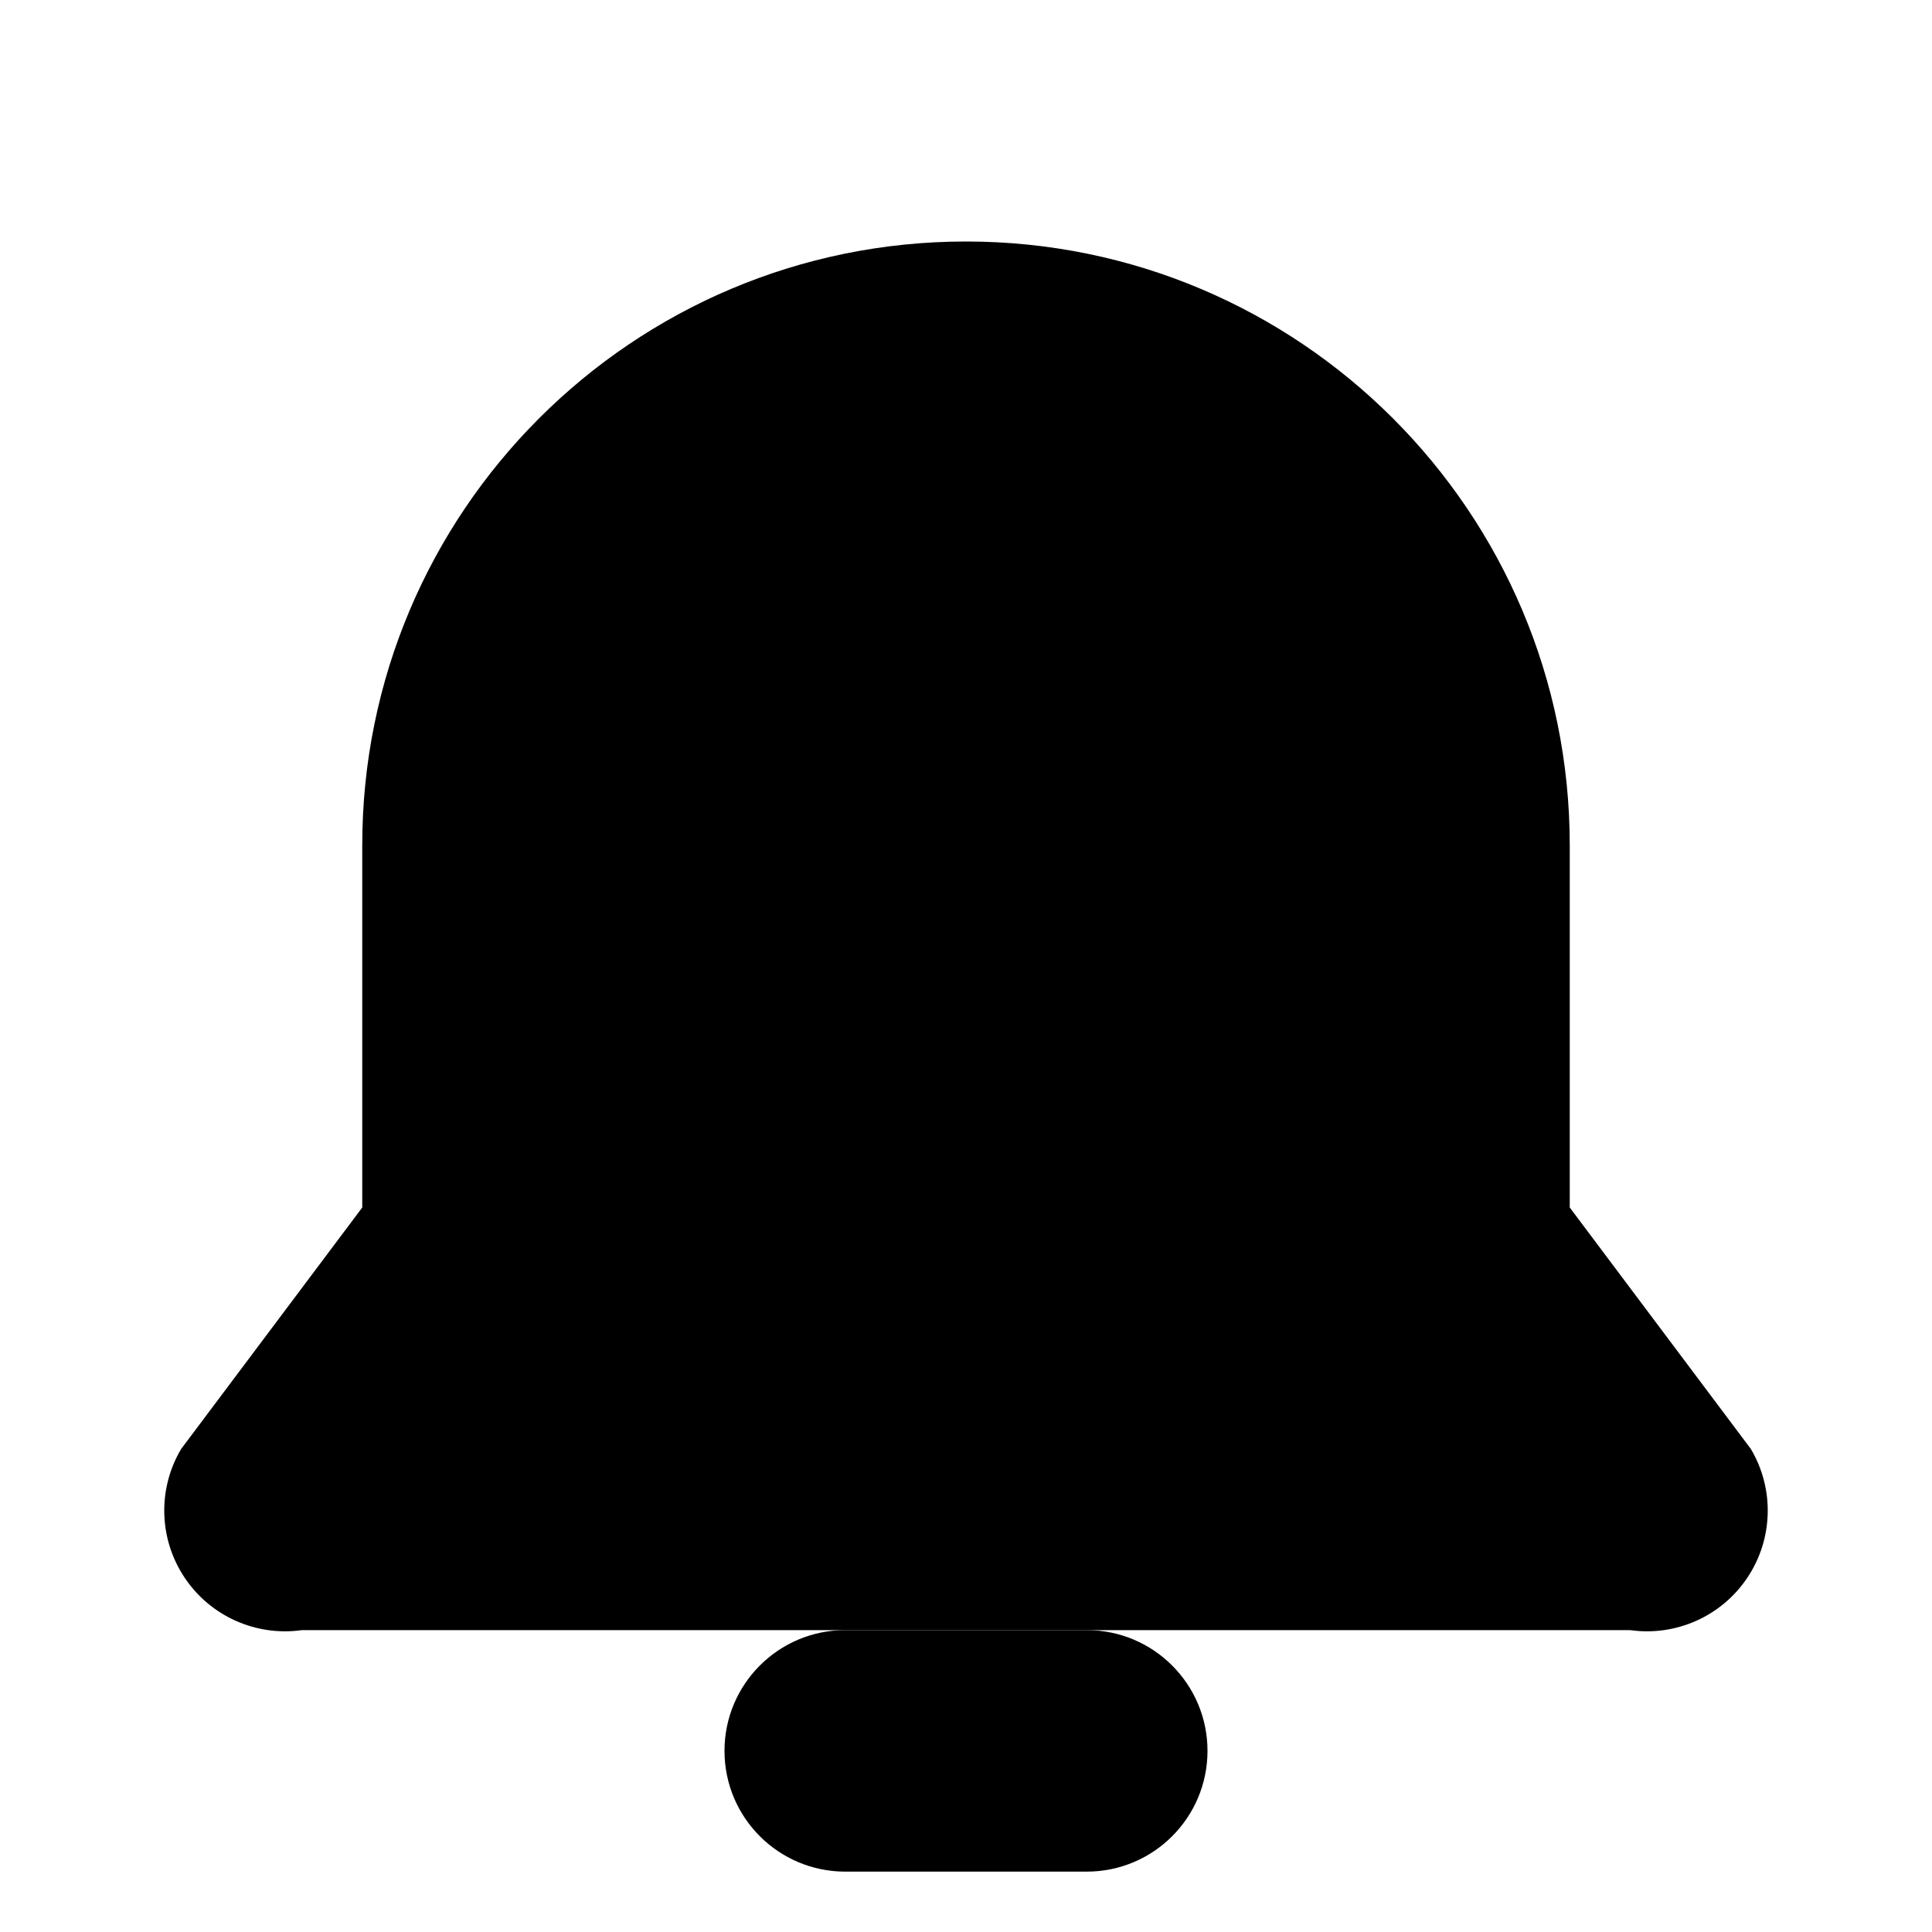
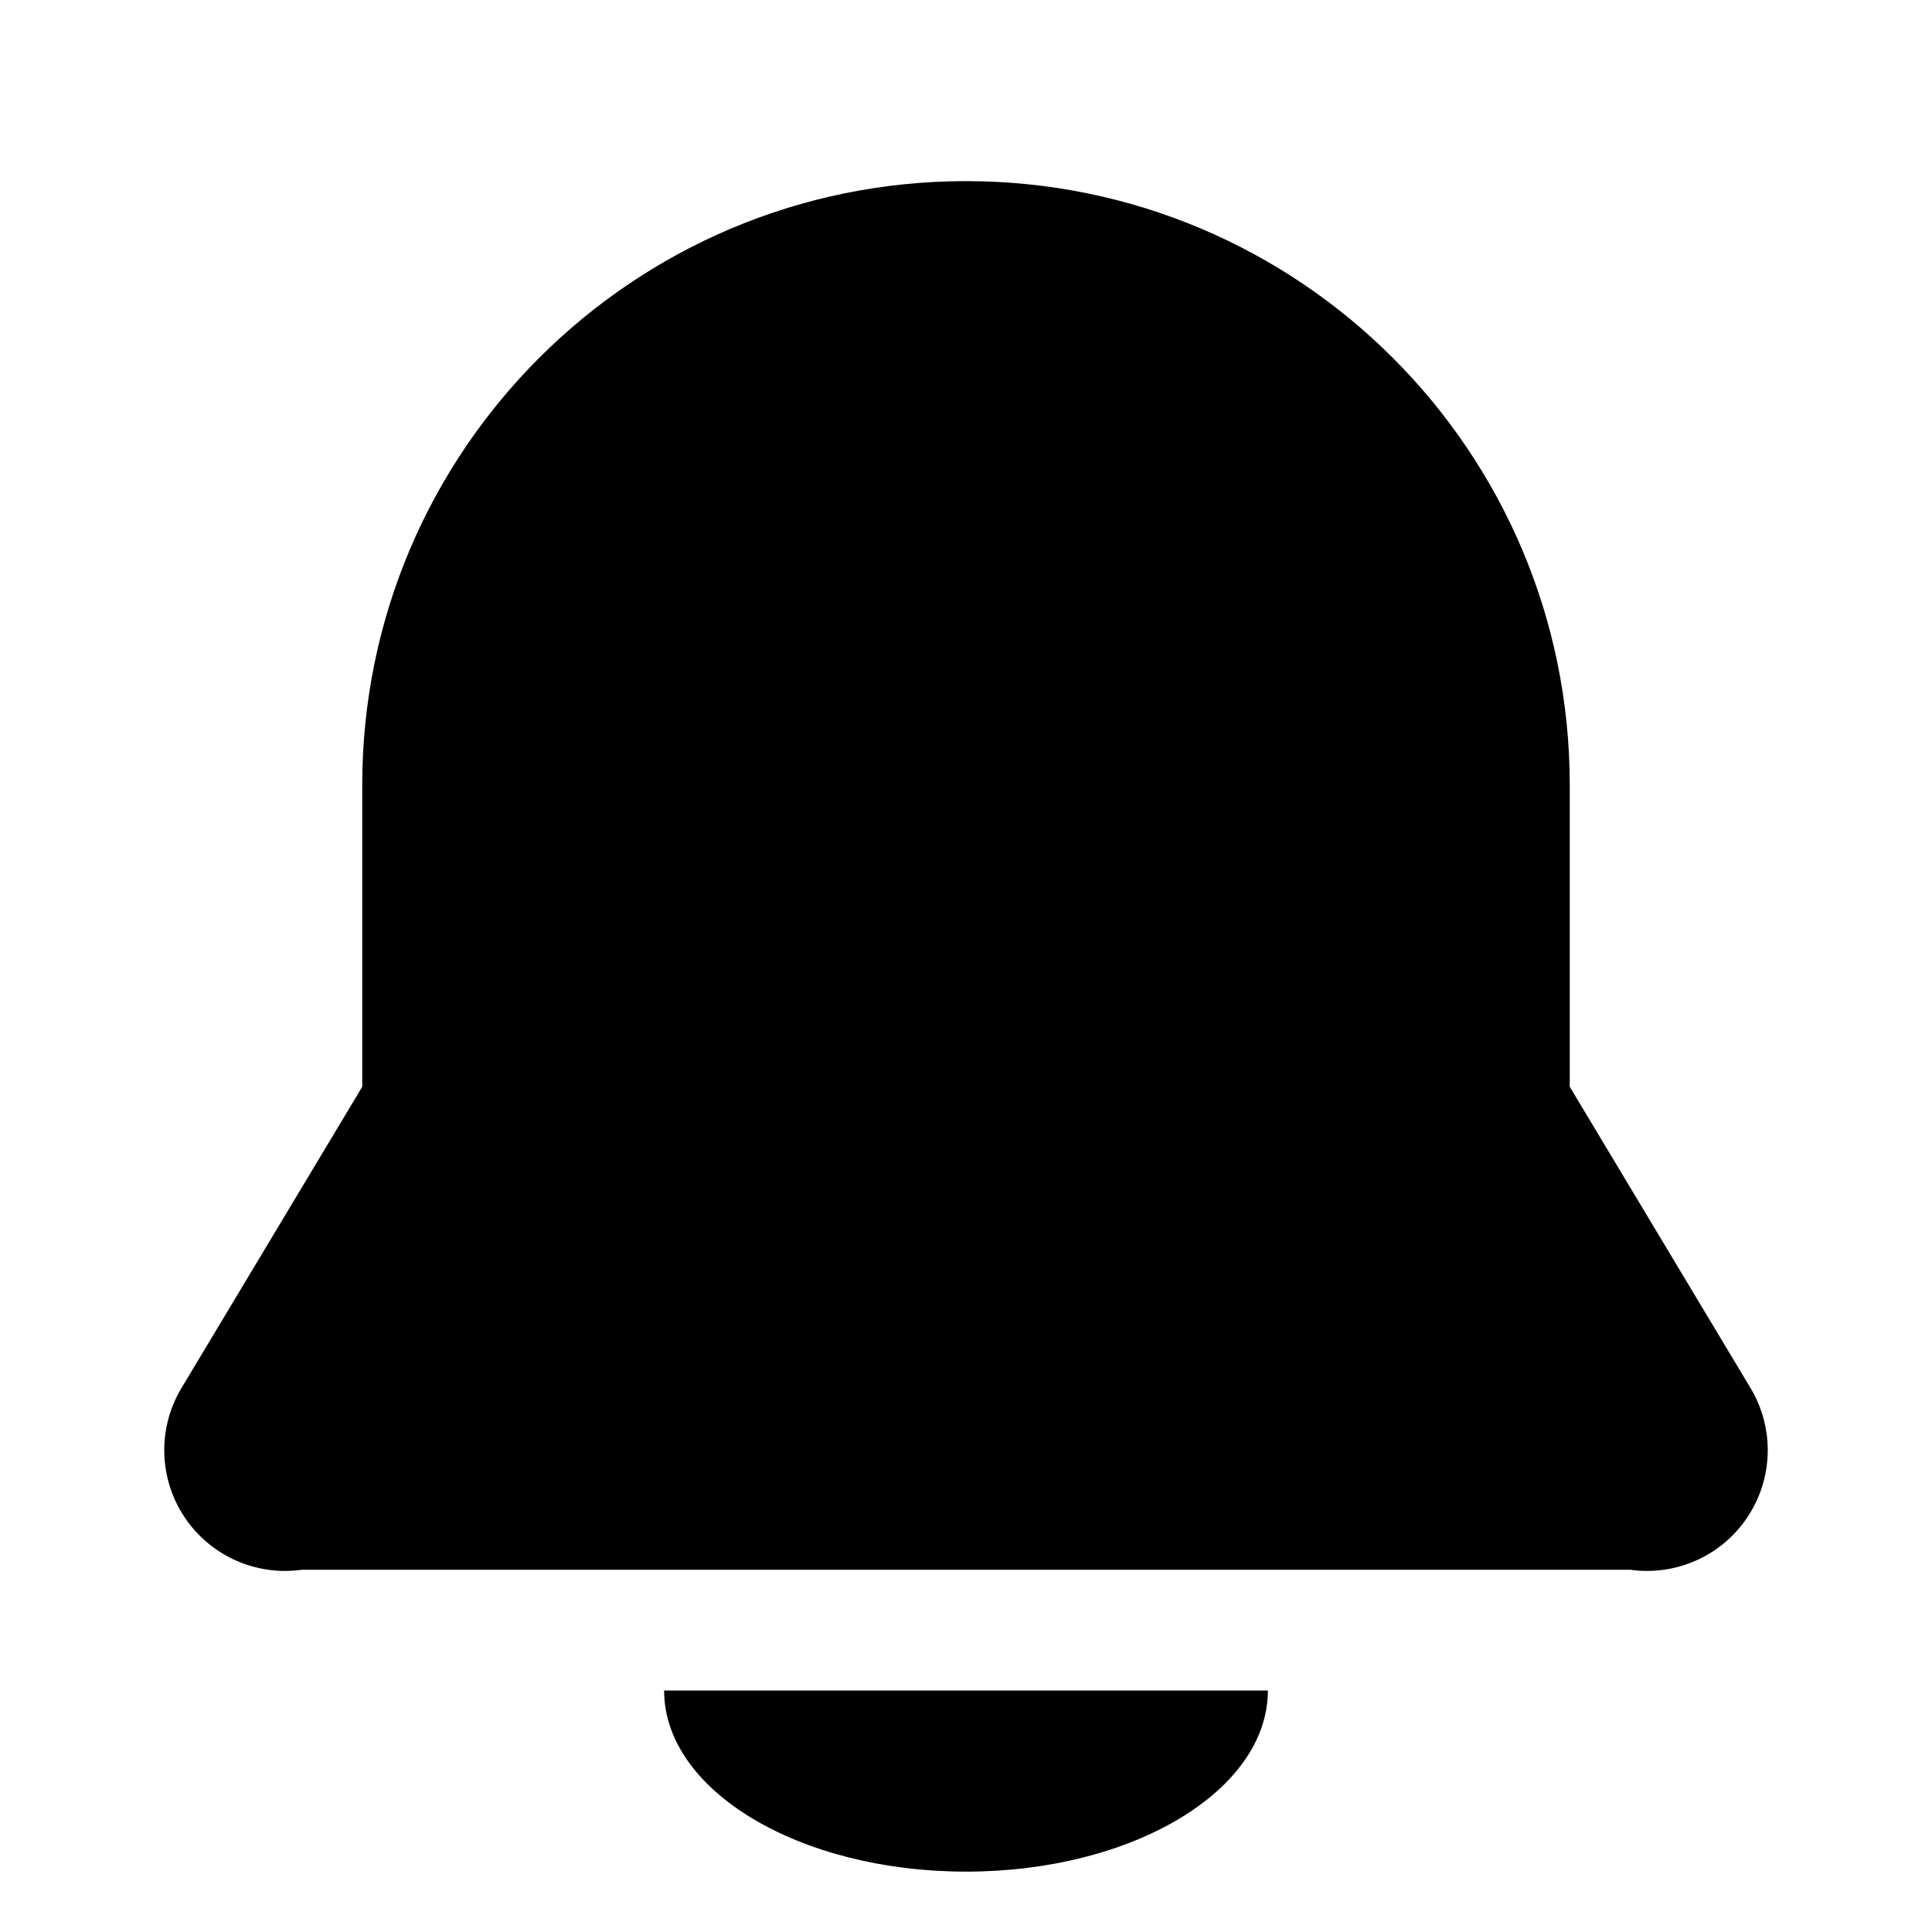
<svg xmlns="http://www.w3.org/2000/svg" viewBox="0 0 32 32" fill="currentColor">
  <g>
-     <path d="M6 14a10 10 0 0 1 20 0v6l3 4a2 2 0 0 1-2 3H5a2 2 0 0 1-2-3l3-4Z" />
-     <rect x="12" y="27" width="8" height="4" rx="2" />
+     <path d="M16 3a10 10 0 0 1 10 10v5l3 5a2 2 0 0 1-2 3H5a2 2 0 0 1-2-3l3-5v-5A10 10 0 0 1 16 3Z" />
+     <path d="M11 28h10a5 3 0 0 1-10 0Z" />
  </g>
</svg>
